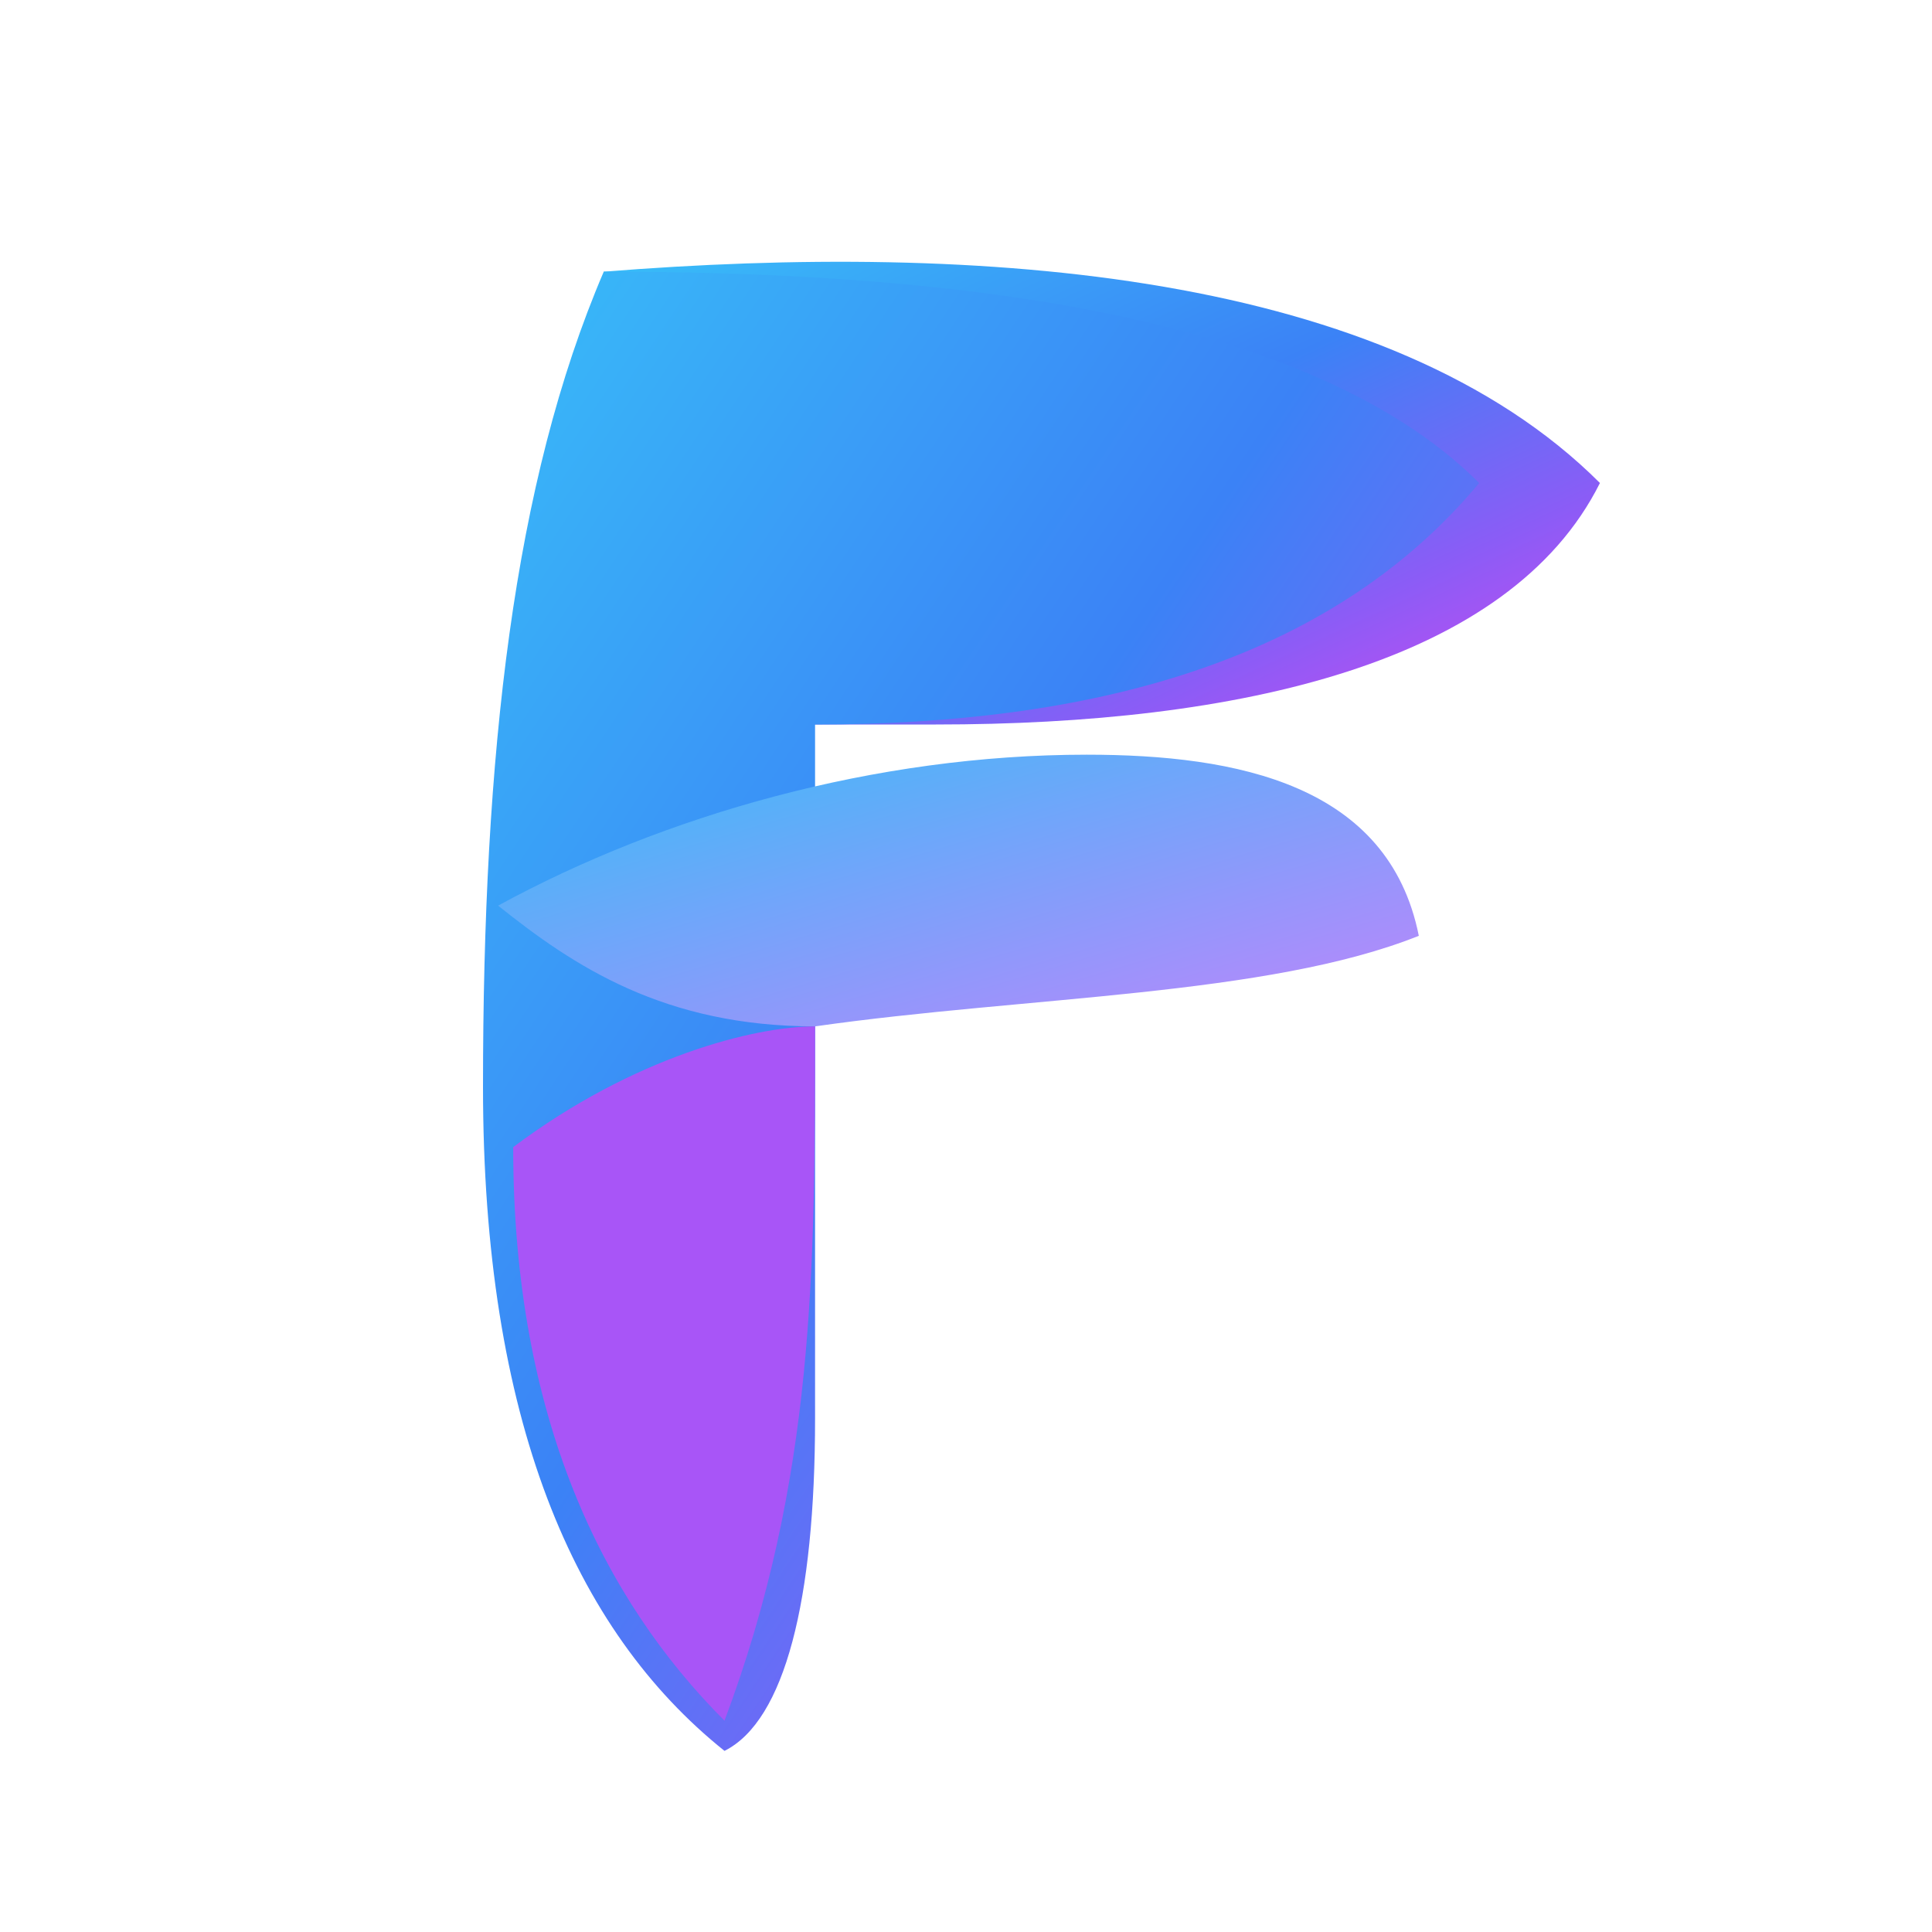
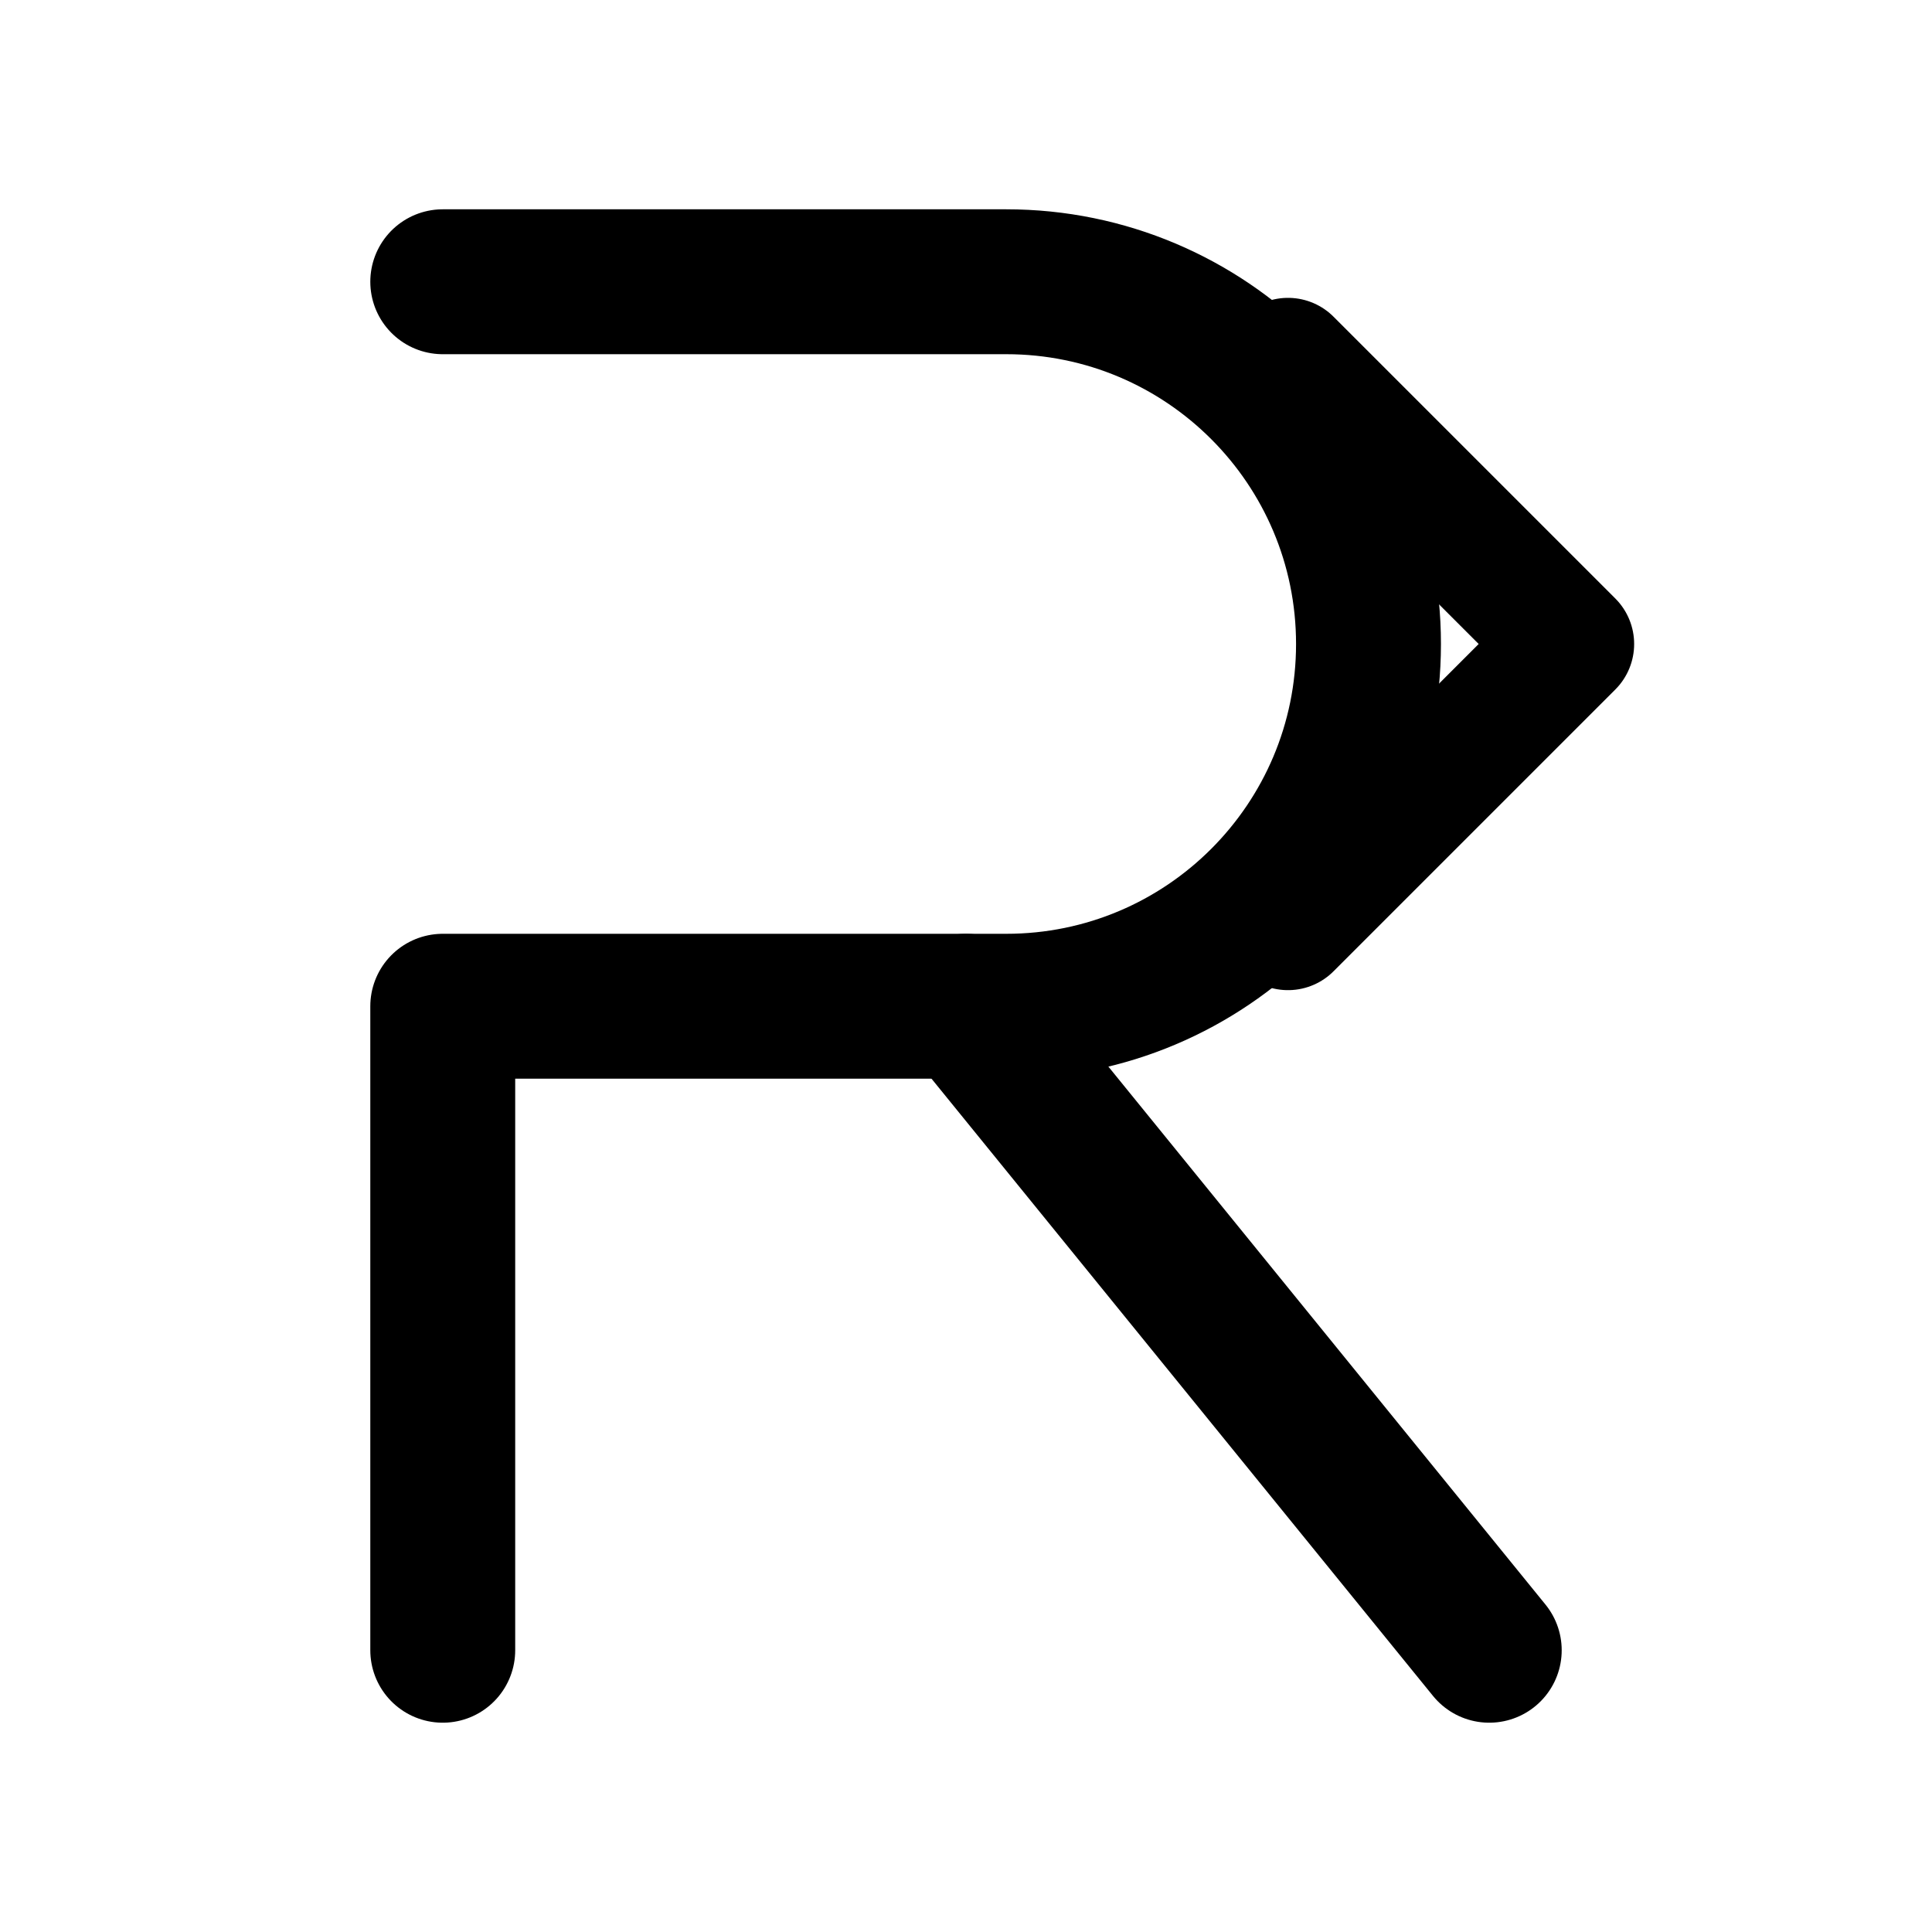
- <svg xmlns="http://www.w3.org/2000/svg" viewBox="0 0 128 128" width="128" height="128">
-   <defs>
-     <linearGradient id="fixoraGrad" x1="0%" y1="0%" x2="100%" y2="100%">
-       <stop offset="0%" stop-color="#38bdf8" />
-       <stop offset="45%" stop-color="#3b82f6" />
-       <stop offset="75%" stop-color="#8b5cf6" />
-       <stop offset="100%" stop-color="#d946ef" />
-     </linearGradient>
-     <linearGradient id="fixoraWing" x1="0%" y1="0%" x2="100%" y2="100%">
-       <stop offset="0%" stop-color="#38bdf8" />
-       <stop offset="100%" stop-color="#c084fc" />
-     </linearGradient>
-   </defs>
-   <path d="M 40 18 C 65 16, 92 18, 106 32 C 100 44, 82 48, 62 48 L 48 48 C 42 36, 40 26, 40 18 Z" fill="url(#fixoraGrad)" />
-   <path d="M 40 18 C 34 32, 32 50, 32 72 C 32 94, 38 108, 48 116 C 52 114, 54 106, 54 94 C 54 82, 54 62, 54 48 C 72 48, 88 44, 98 32 C 86 20, 60 18, 40 18 Z" fill="url(#fixoraGrad)" />
-   <path d="M 33 60 C 44 54, 58 50, 72 50 C 82 50, 92 52, 94 62 C 84 66, 68 66, 54 68 C 44 68, 38 64, 33 60 Z" fill="url(#fixoraWing)" />
-   <path d="M 34 76 C 42 70, 50 68, 54 68 C 54 84, 54 98, 48 114 C 40 106, 34 94, 34 76 Z" fill="#a855f7" />
+ <svg xmlns="http://www.w3.org/2000/svg" viewBox="0 0 24 24" width="24" height="24" fill="none" stroke="currentColor" stroke-width="1.8" stroke-linecap="round" stroke-linejoin="round">
+   <path d="M5.5 3.5h7a4.5 4.5 0 0 1 0 9h-7v8" />
+   <path d="M12 12.5l6.5 8" />
+   <path d="M16 4.5l3.5 3.5-3.5 3.5" stroke-width="1.6" />
</svg>
